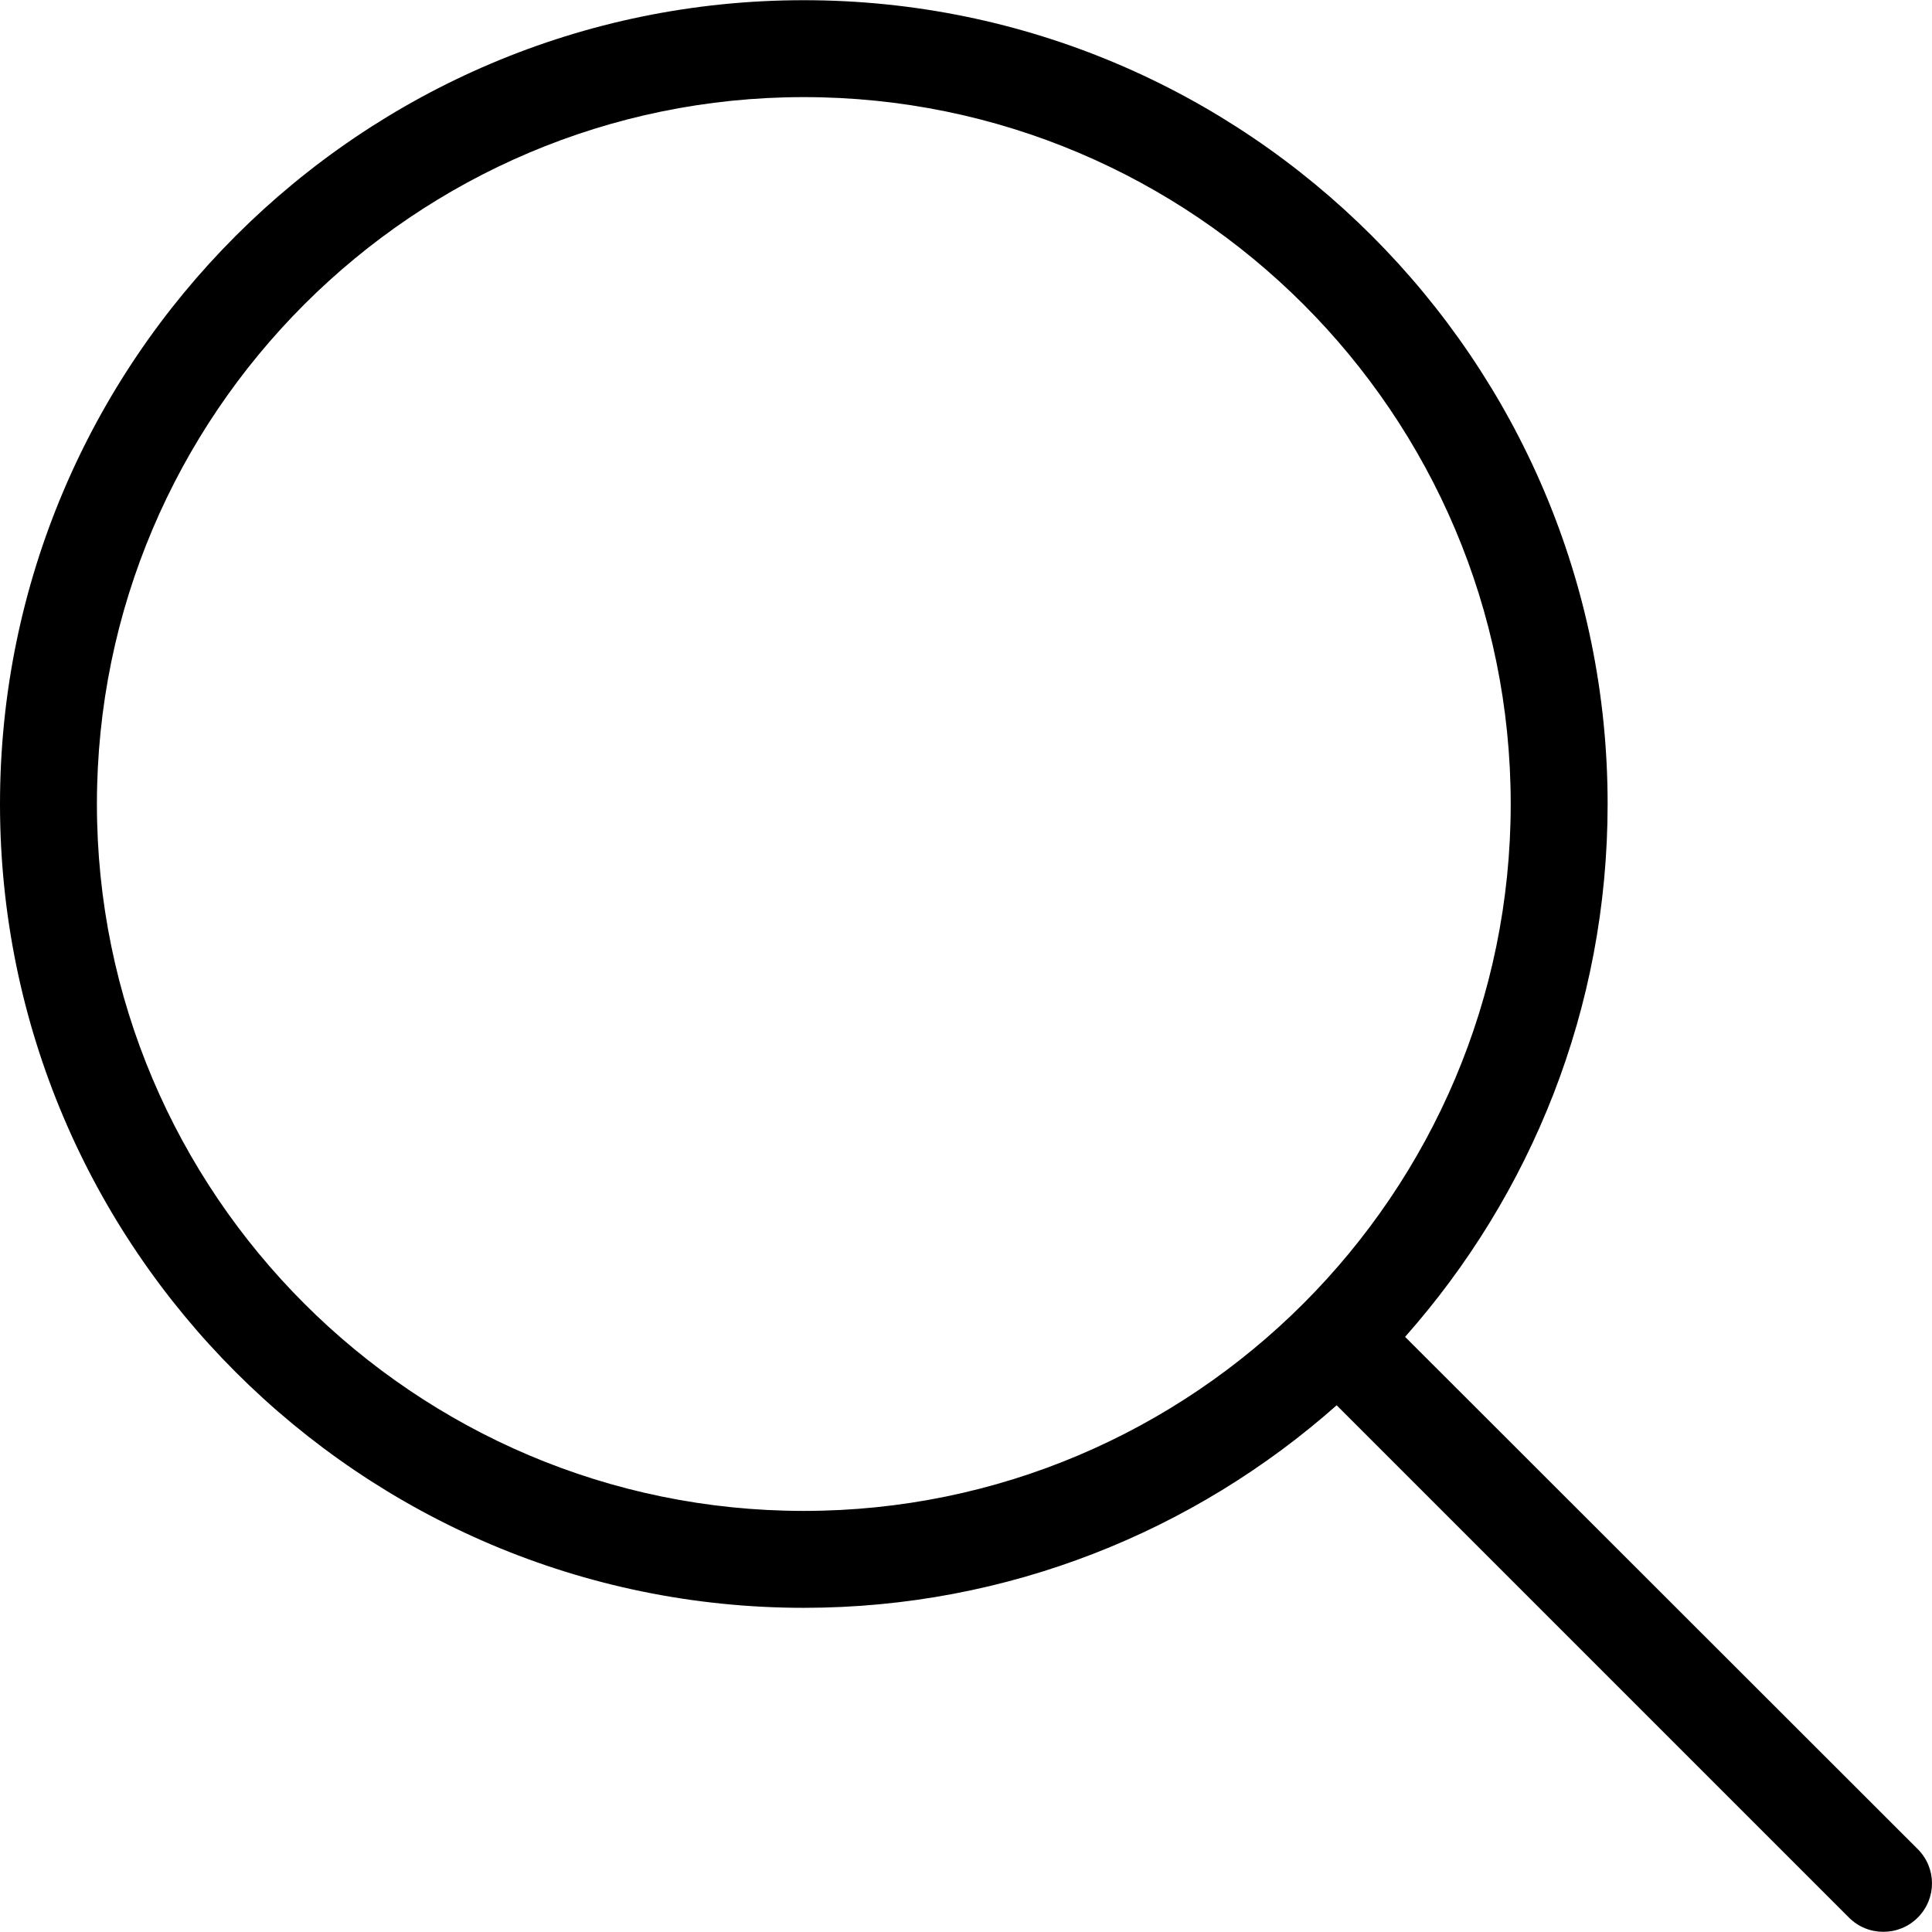
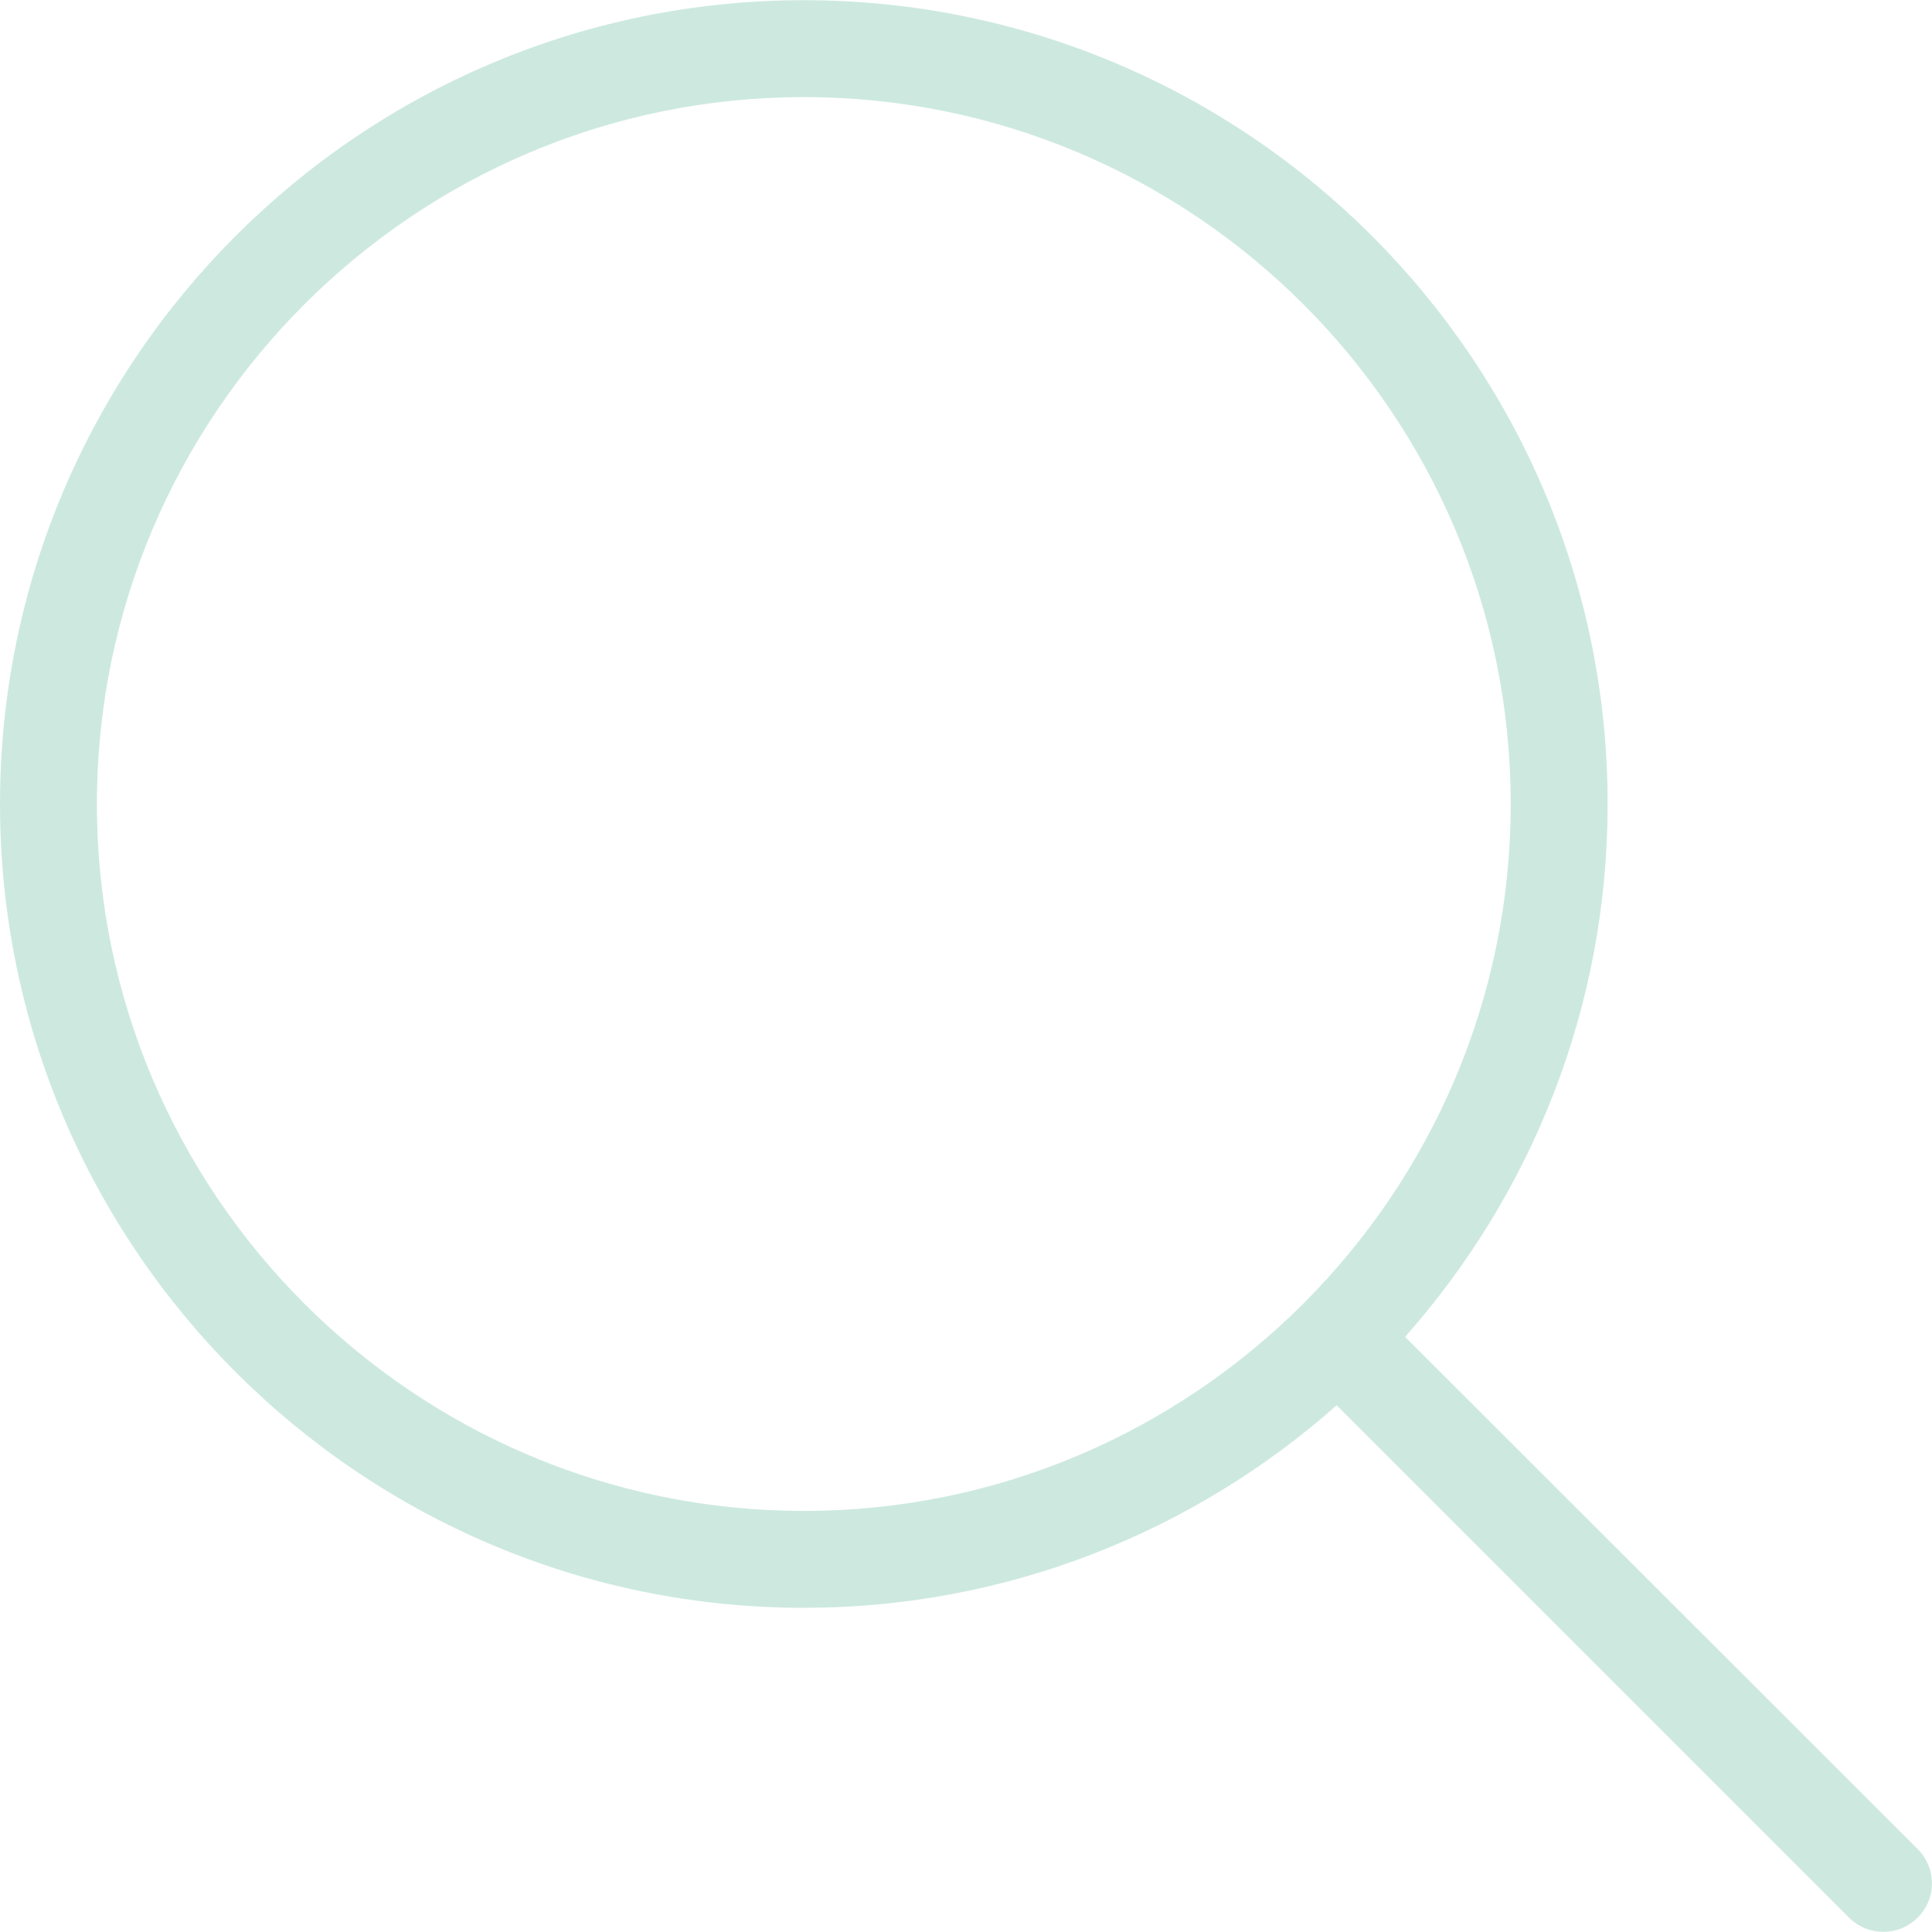
- <svg xmlns="http://www.w3.org/2000/svg" fill="#000000" height="800px" width="800px" version="1.1" id="Capa_1" viewBox="0 0 488.4 488.4" xml:space="preserve">
+ <svg xmlns="http://www.w3.org/2000/svg" fill="#CDE9DF" height="800px" width="800px" version="1.1" id="Capa_1" viewBox="0 0 488.4 488.4" xml:space="preserve">
  <g>
    <g>
      <path d="M0,203.25c0,112.1,91.2,203.2,203.2,203.2c51.6,0,98.8-19.4,134.7-51.2l129.5,129.5c2.4,2.4,5.5,3.6,8.7,3.6    s6.3-1.2,8.7-3.6c4.8-4.8,4.8-12.5,0-17.3l-129.6-129.5c31.8-35.9,51.2-83,51.2-134.7c0-112.1-91.2-203.2-203.2-203.2    S0,91.15,0,203.25z M381.9,203.25c0,98.5-80.2,178.7-178.7,178.7s-178.7-80.2-178.7-178.7s80.2-178.7,178.7-178.7    S381.9,104.65,381.9,203.25z" />
    </g>
  </g>
</svg>
